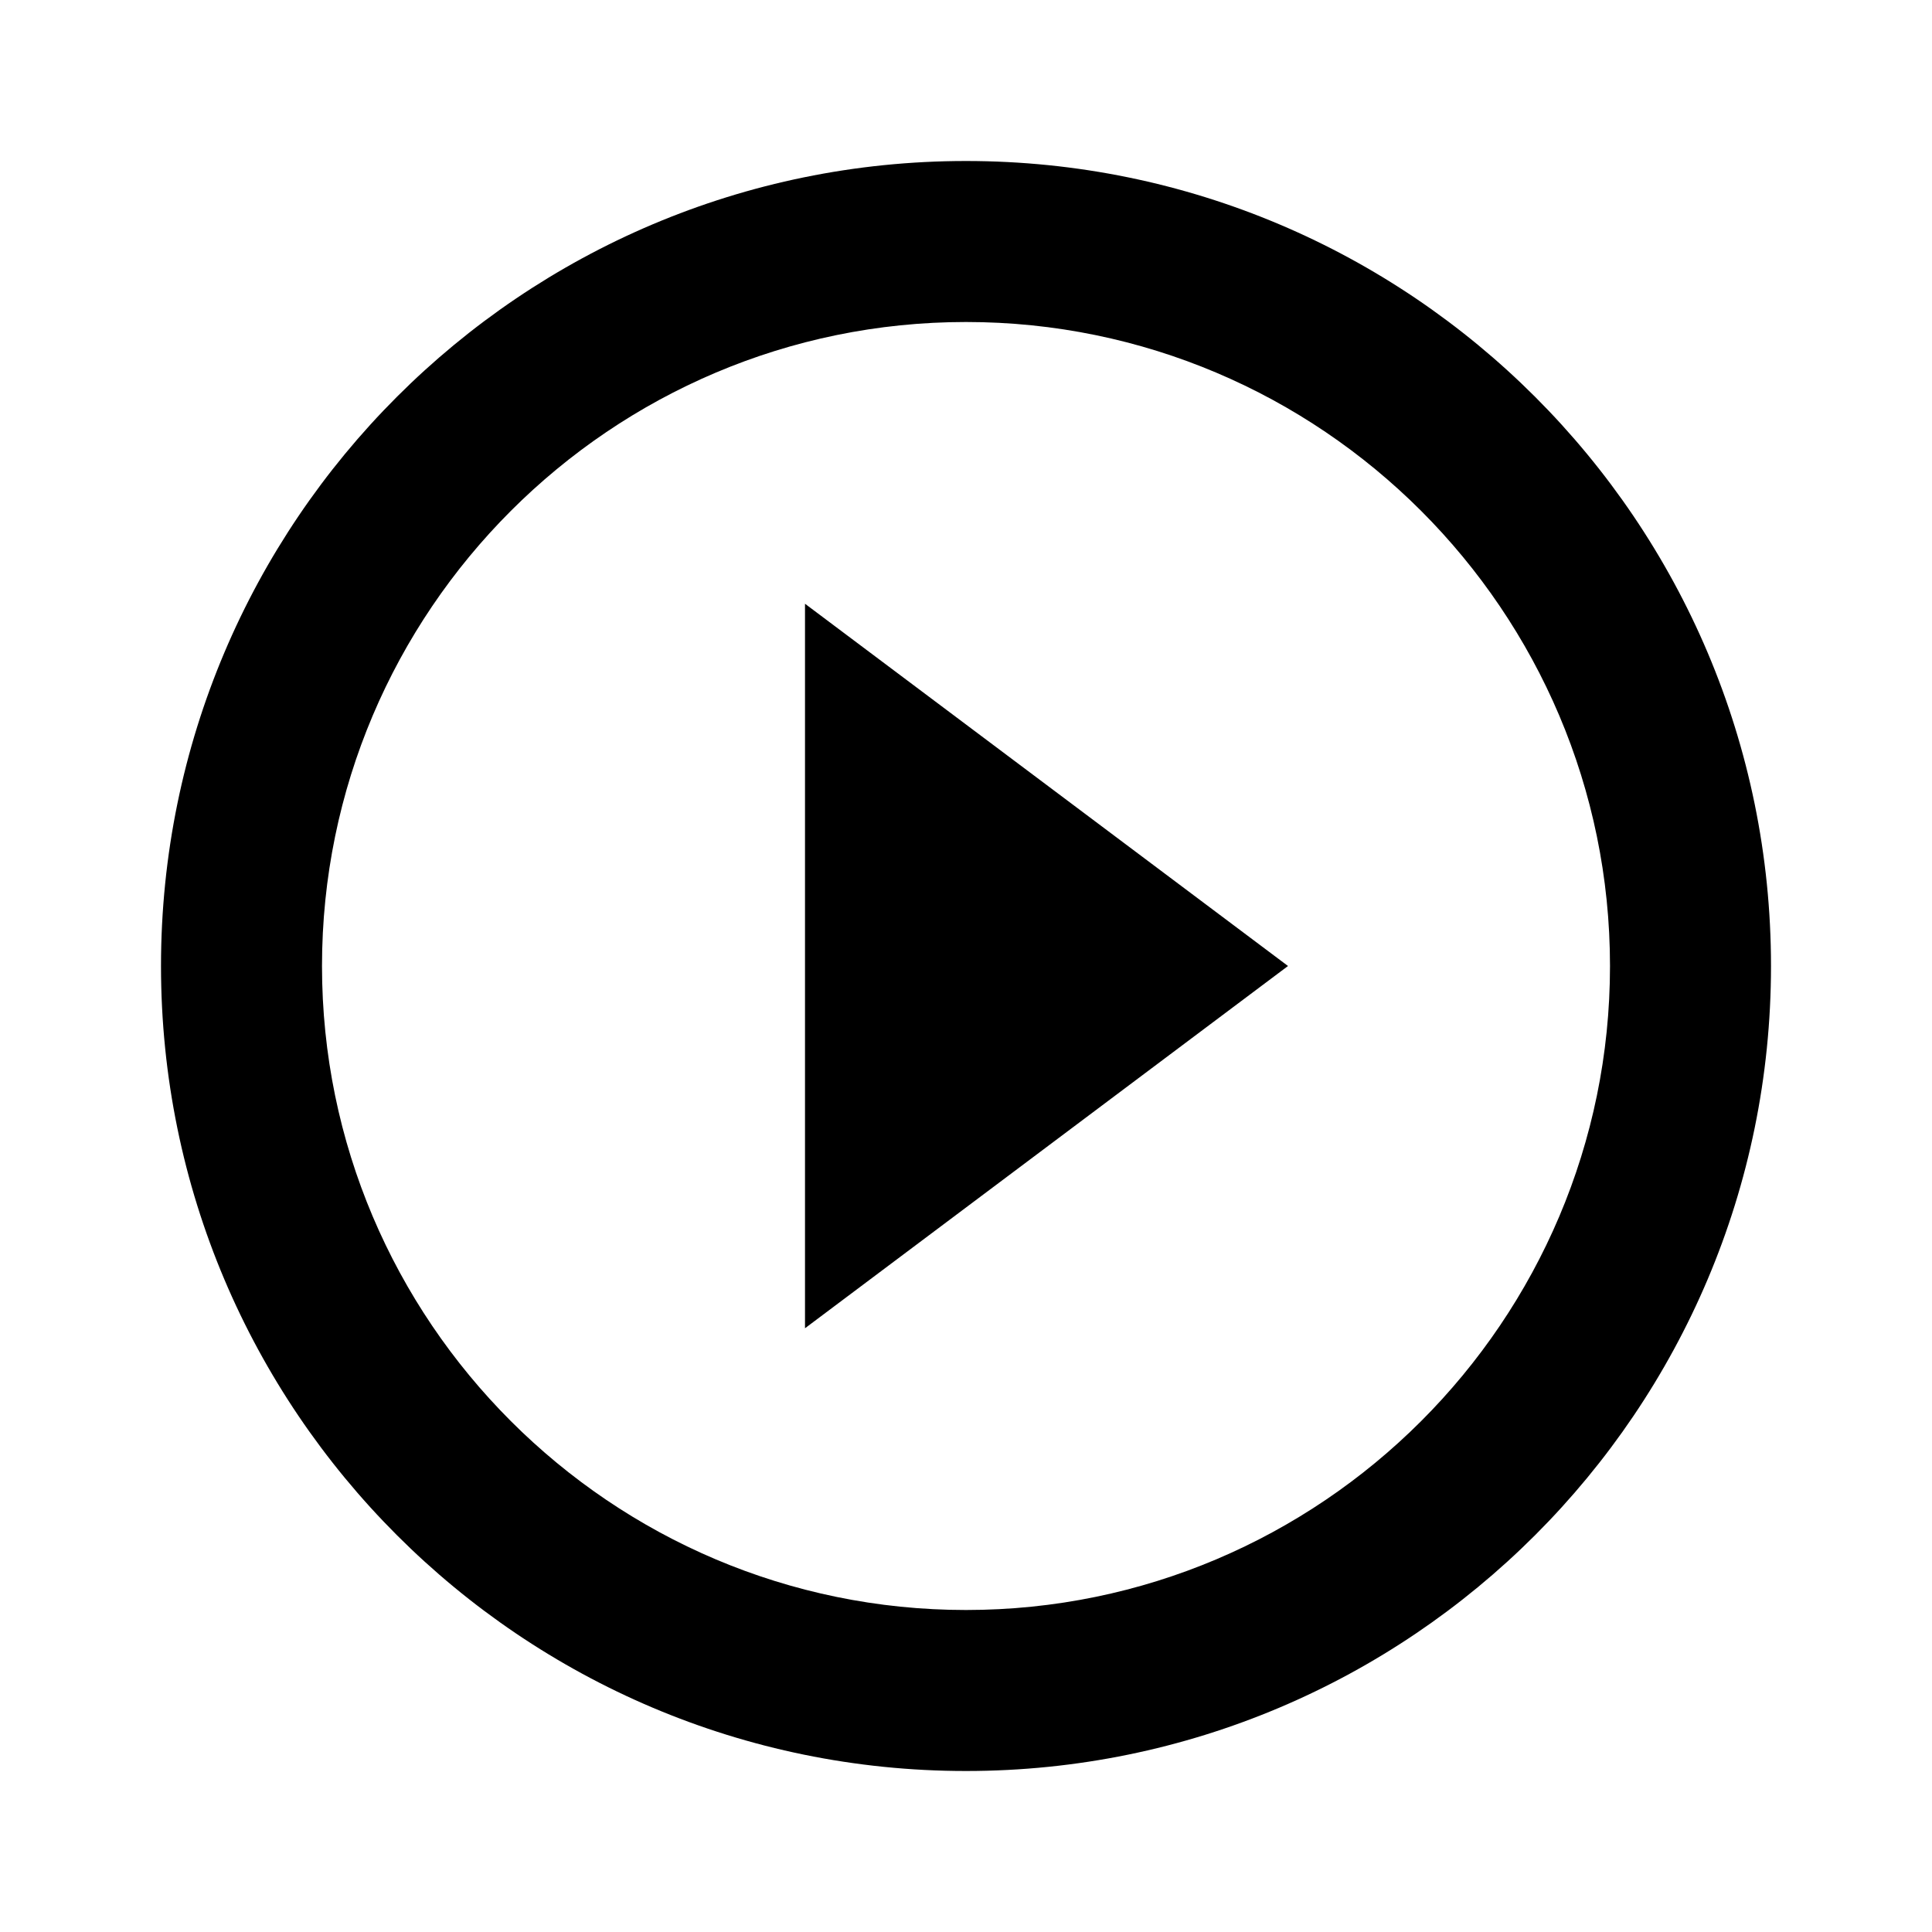
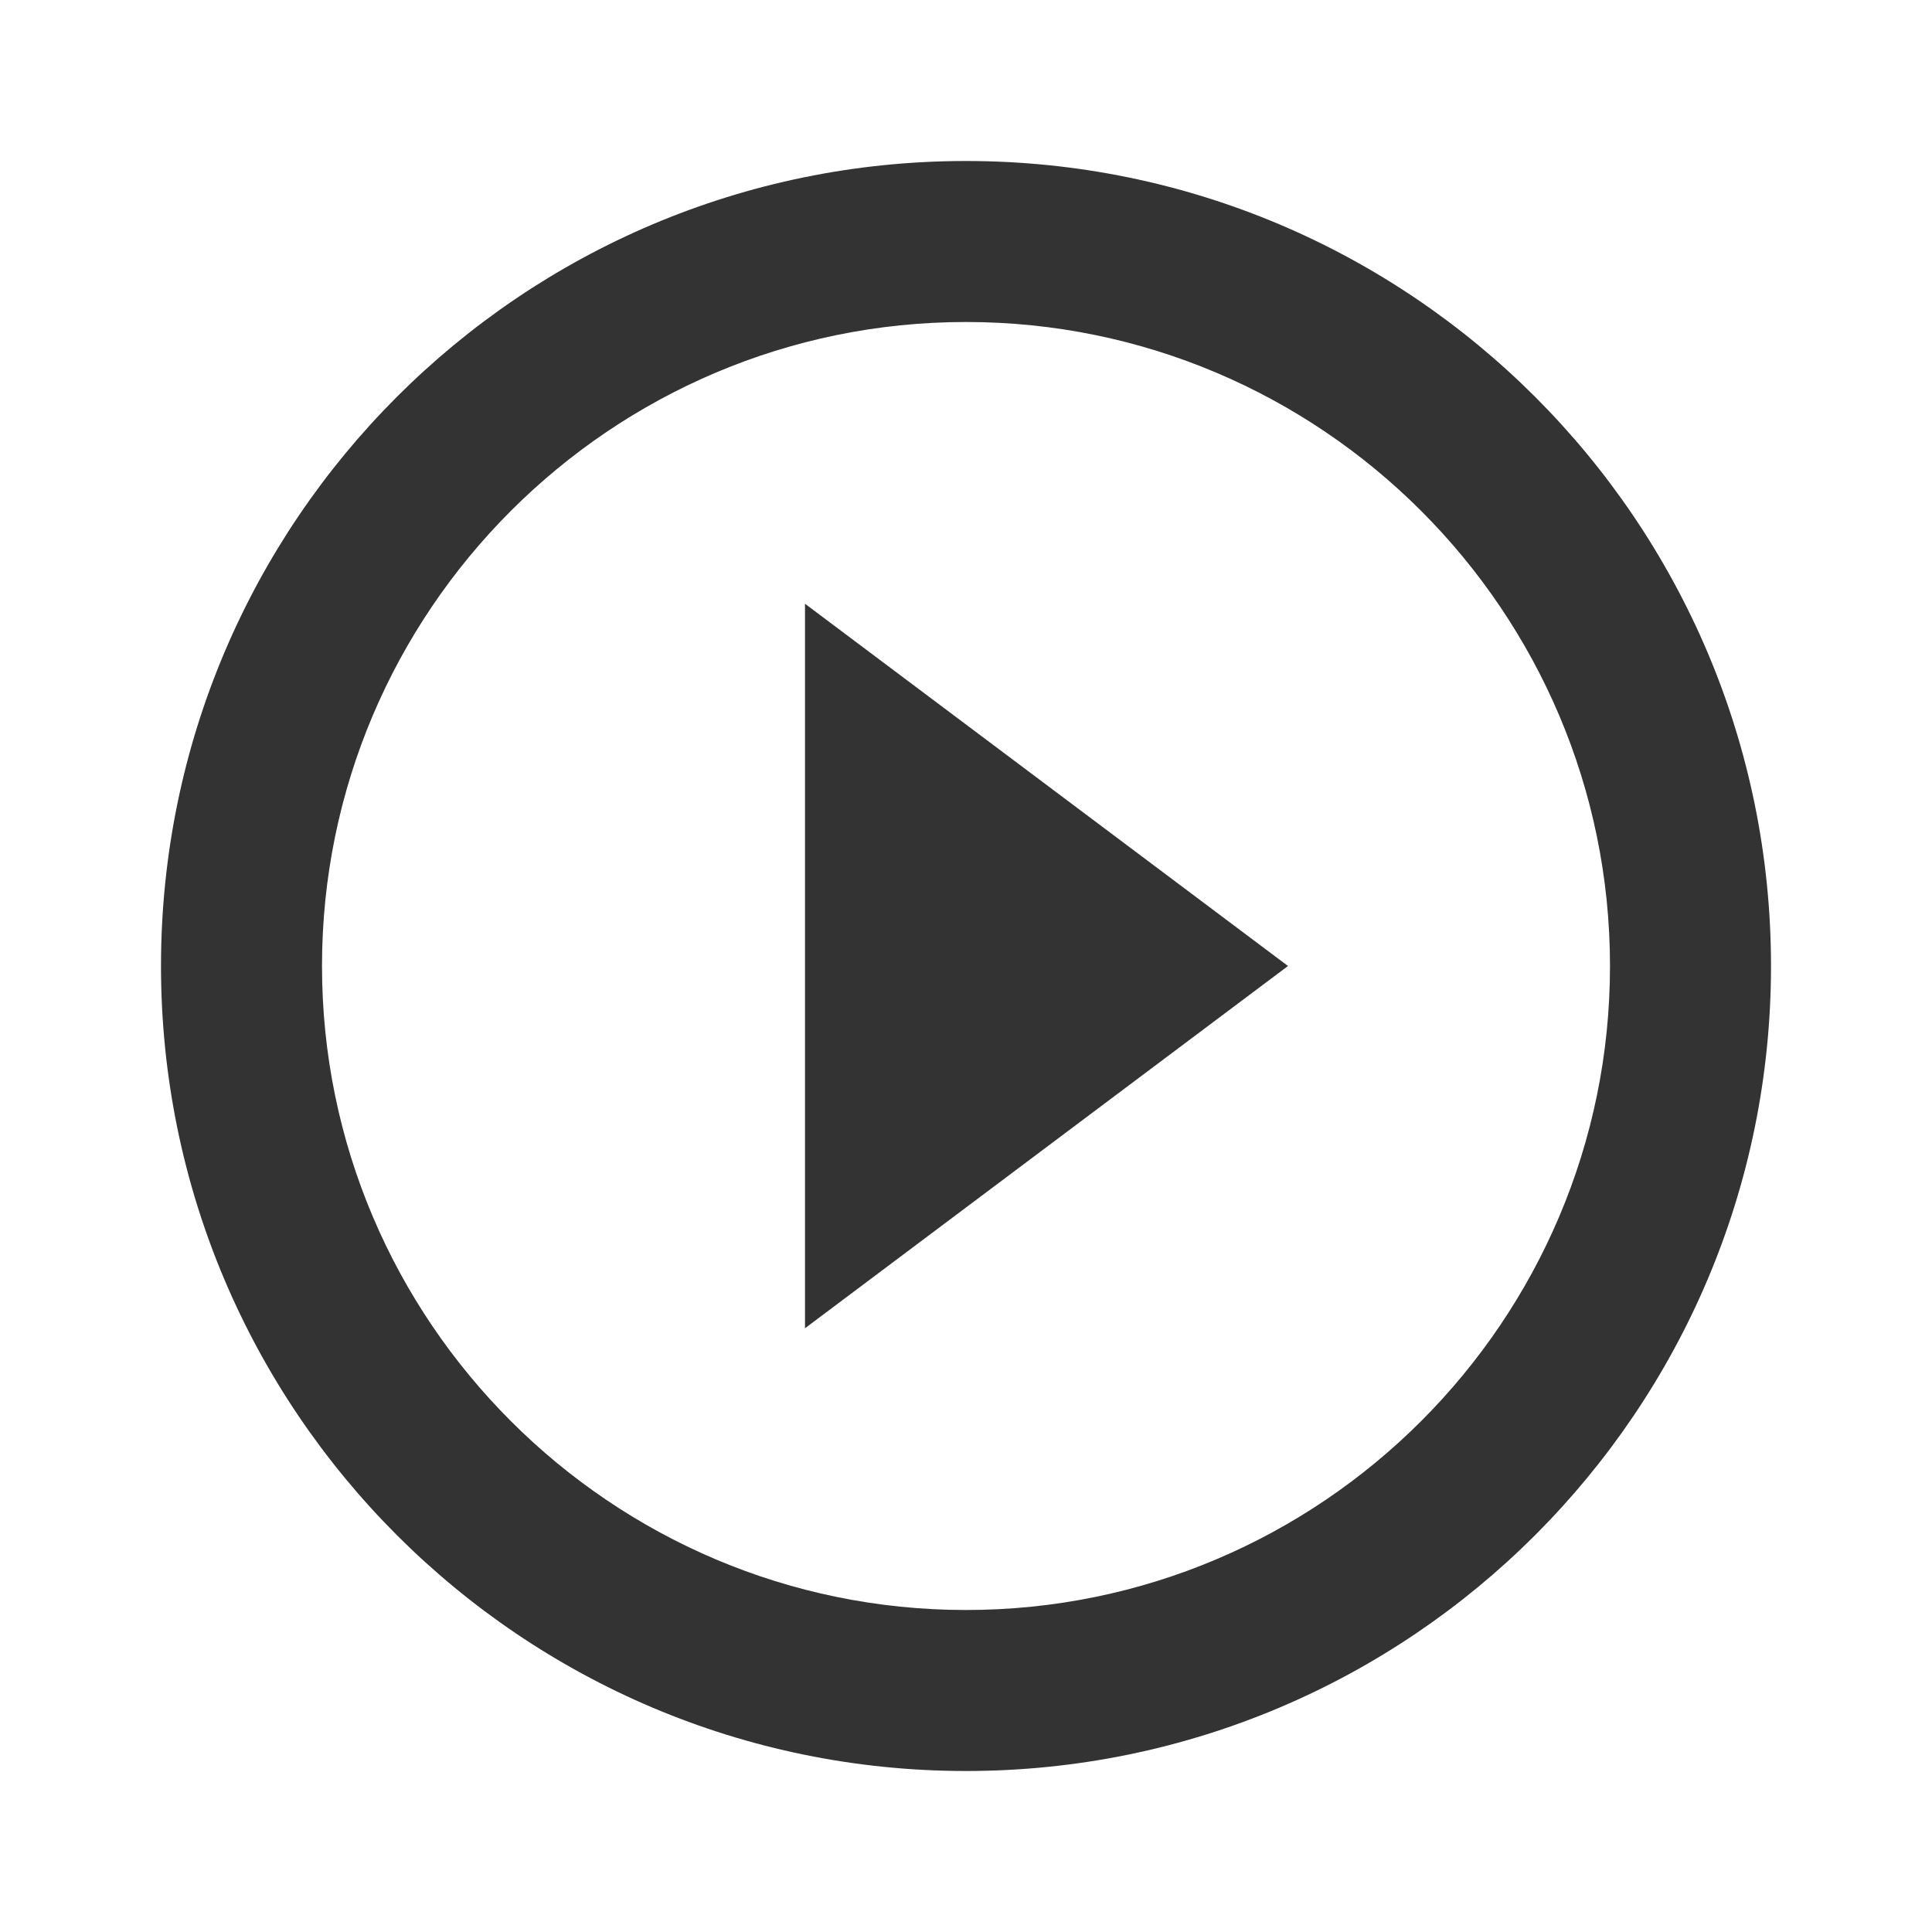
<svg xmlns="http://www.w3.org/2000/svg" height="18" viewBox="0 0 24 24" width="18">
-   <path d="M0 0h24v24H0z" fill="none" />
-   <path fill="#000000" d="M10 16.5l6-4.5-6-4.5v9zM12 2C6.48 2 2 6.48 2 12s4.48 10 10 10 10-4.48 10-10S17.52 2 12 2zm0 18c-4.41 0-8-3.59-8-8s3.59-8 8-8 8 3.59 8 8-3.59 8-8 8z" />
+   <path fill="#333" d="M10 16.5l6-4.5-6-4.5v9zM12 2C6.48 2 2 6.48 2 12s4.48 10 10 10 10-4.48 10-10S17.52 2 12 2zm0 18c-4.41 0-8-3.59-8-8s3.59-8 8-8 8 3.59 8 8-3.59 8-8 8z" />
</svg>
